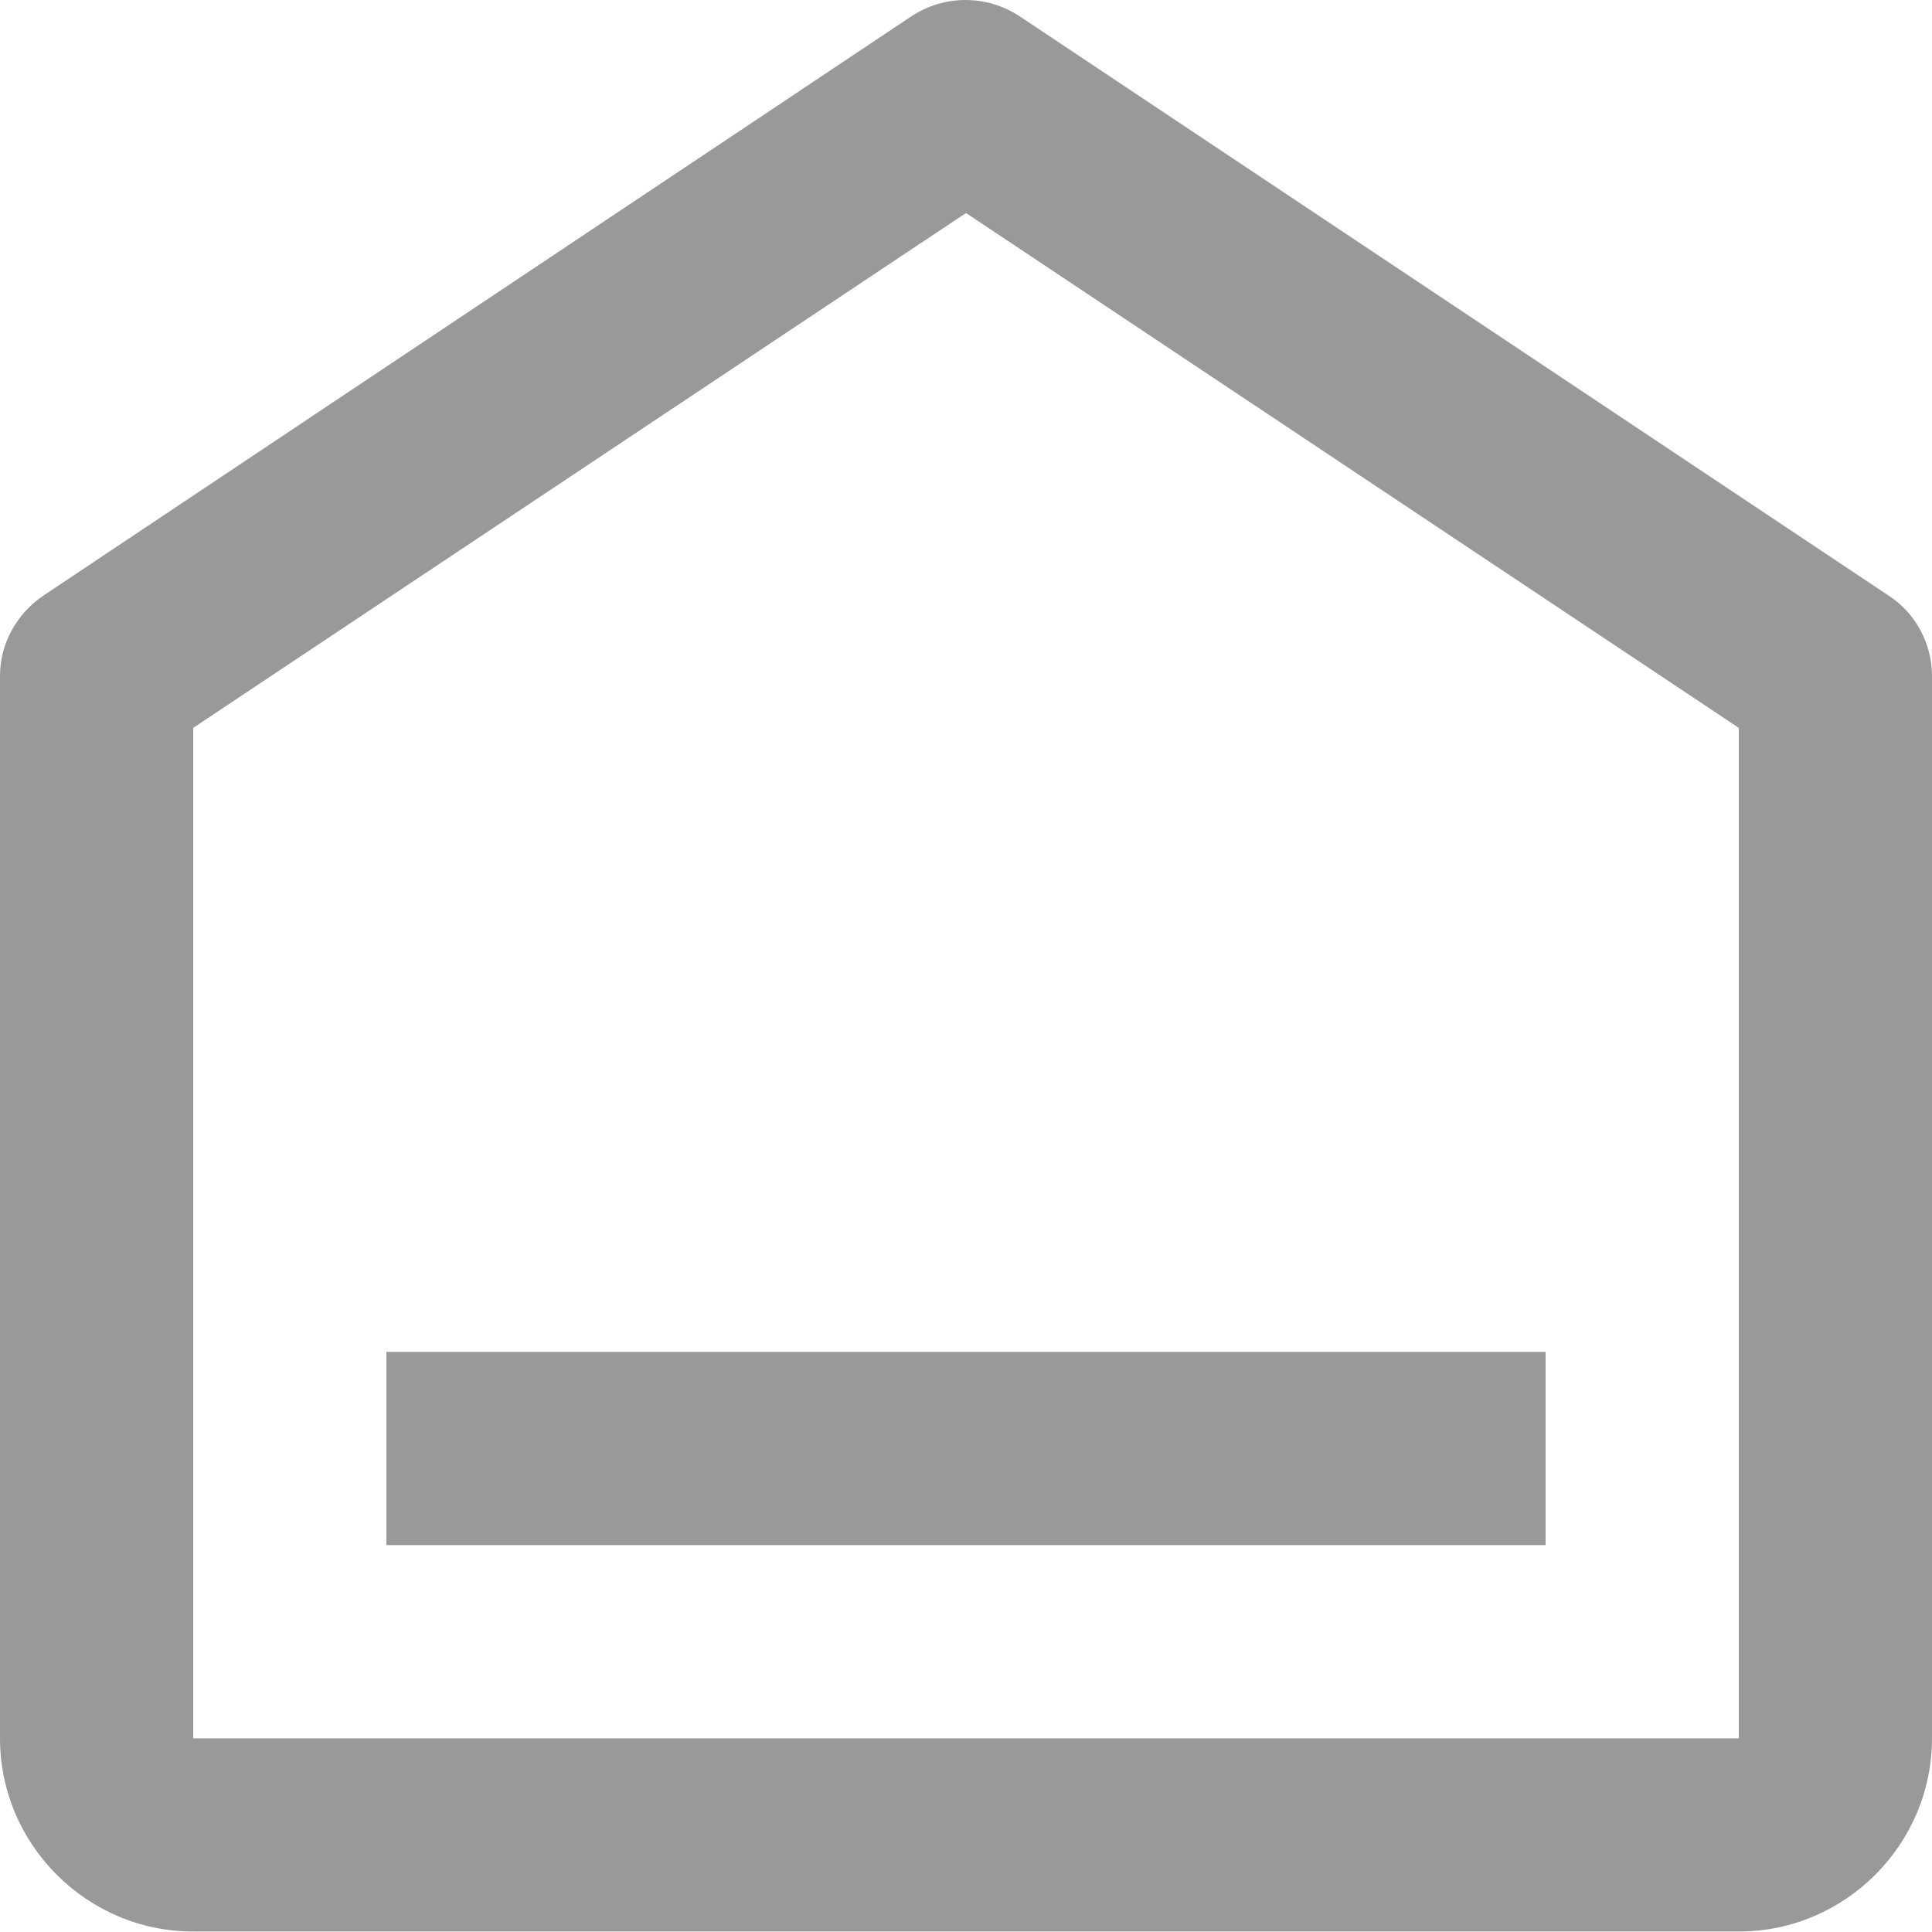
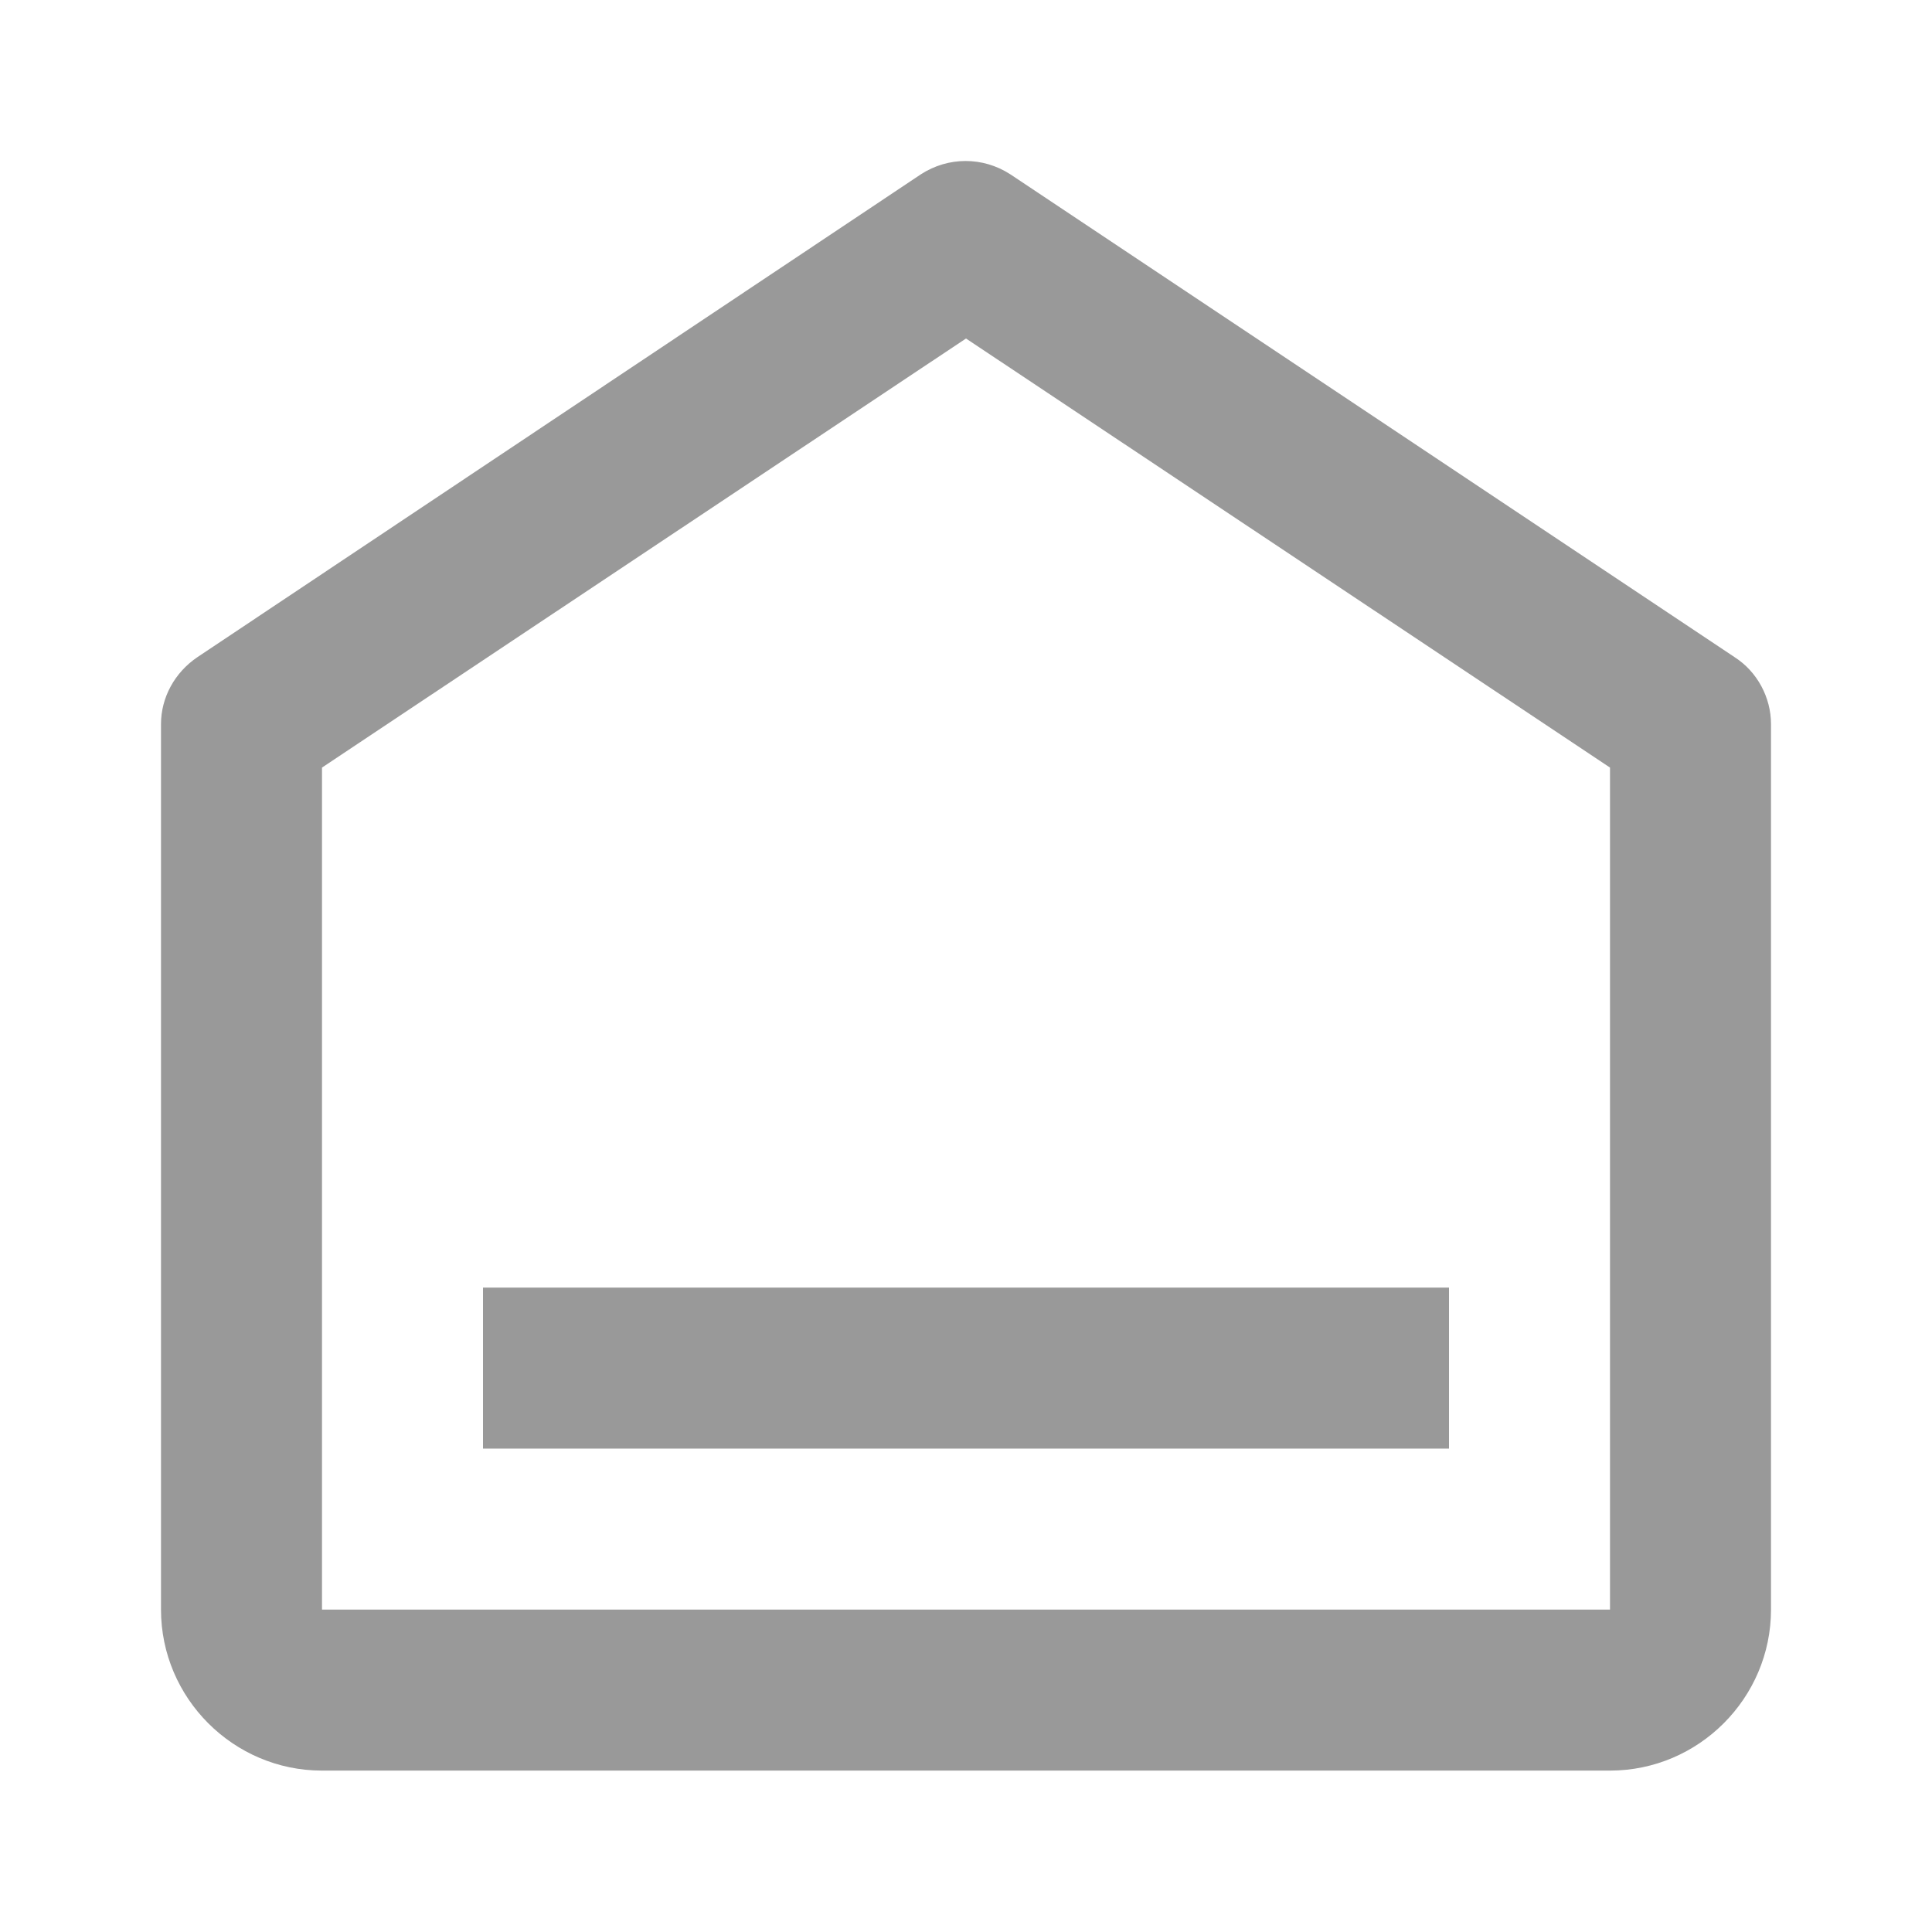
- <svg xmlns="http://www.w3.org/2000/svg" width="20" height="20" viewBox="0 0 20 20" fill="none">
-   <path d="M19.55 6.165L10.55 0.165C10.21 -0.055 9.78 -0.055 9.44 0.165L0.45 6.165C0.17 6.355 0 6.665 0 6.995V17.995C0 19.095 0.9 19.995 2 19.995H18C19.1 19.995 20 19.095 20 17.995V6.995C20 6.665 19.83 6.345 19.55 6.165ZM2 17.995V7.535L10 2.205L18 7.535V17.995H2Z" fill="#999999" />
-   <path d="M4 13.995H16V15.995H4V13.995Z" fill="#999999" />
+ <svg xmlns="http://www.w3.org/2000/svg" width="24" height="24" viewBox="0 0 24 24" fill="none">
+   <g transform="translate(2, 2)">
+     <path d="M19.55 6.165L10.55 0.165C10.21 -0.055 9.78 -0.055 9.44 0.165L0.45 6.165C0.17 6.355 0 6.665 0 6.995V17.995C0 19.095 0.9 19.995 2 19.995H18C19.1 19.995 20 19.095 20 17.995V6.995C20 6.665 19.83 6.345 19.55 6.165ZM2 17.995V7.535L10 2.205L18 7.535V17.995H2Z" fill="#999999" />
+     <path d="M4 13.995H16V15.995H4V13.995Z" fill="#999999" />
+   </g>
</svg>
